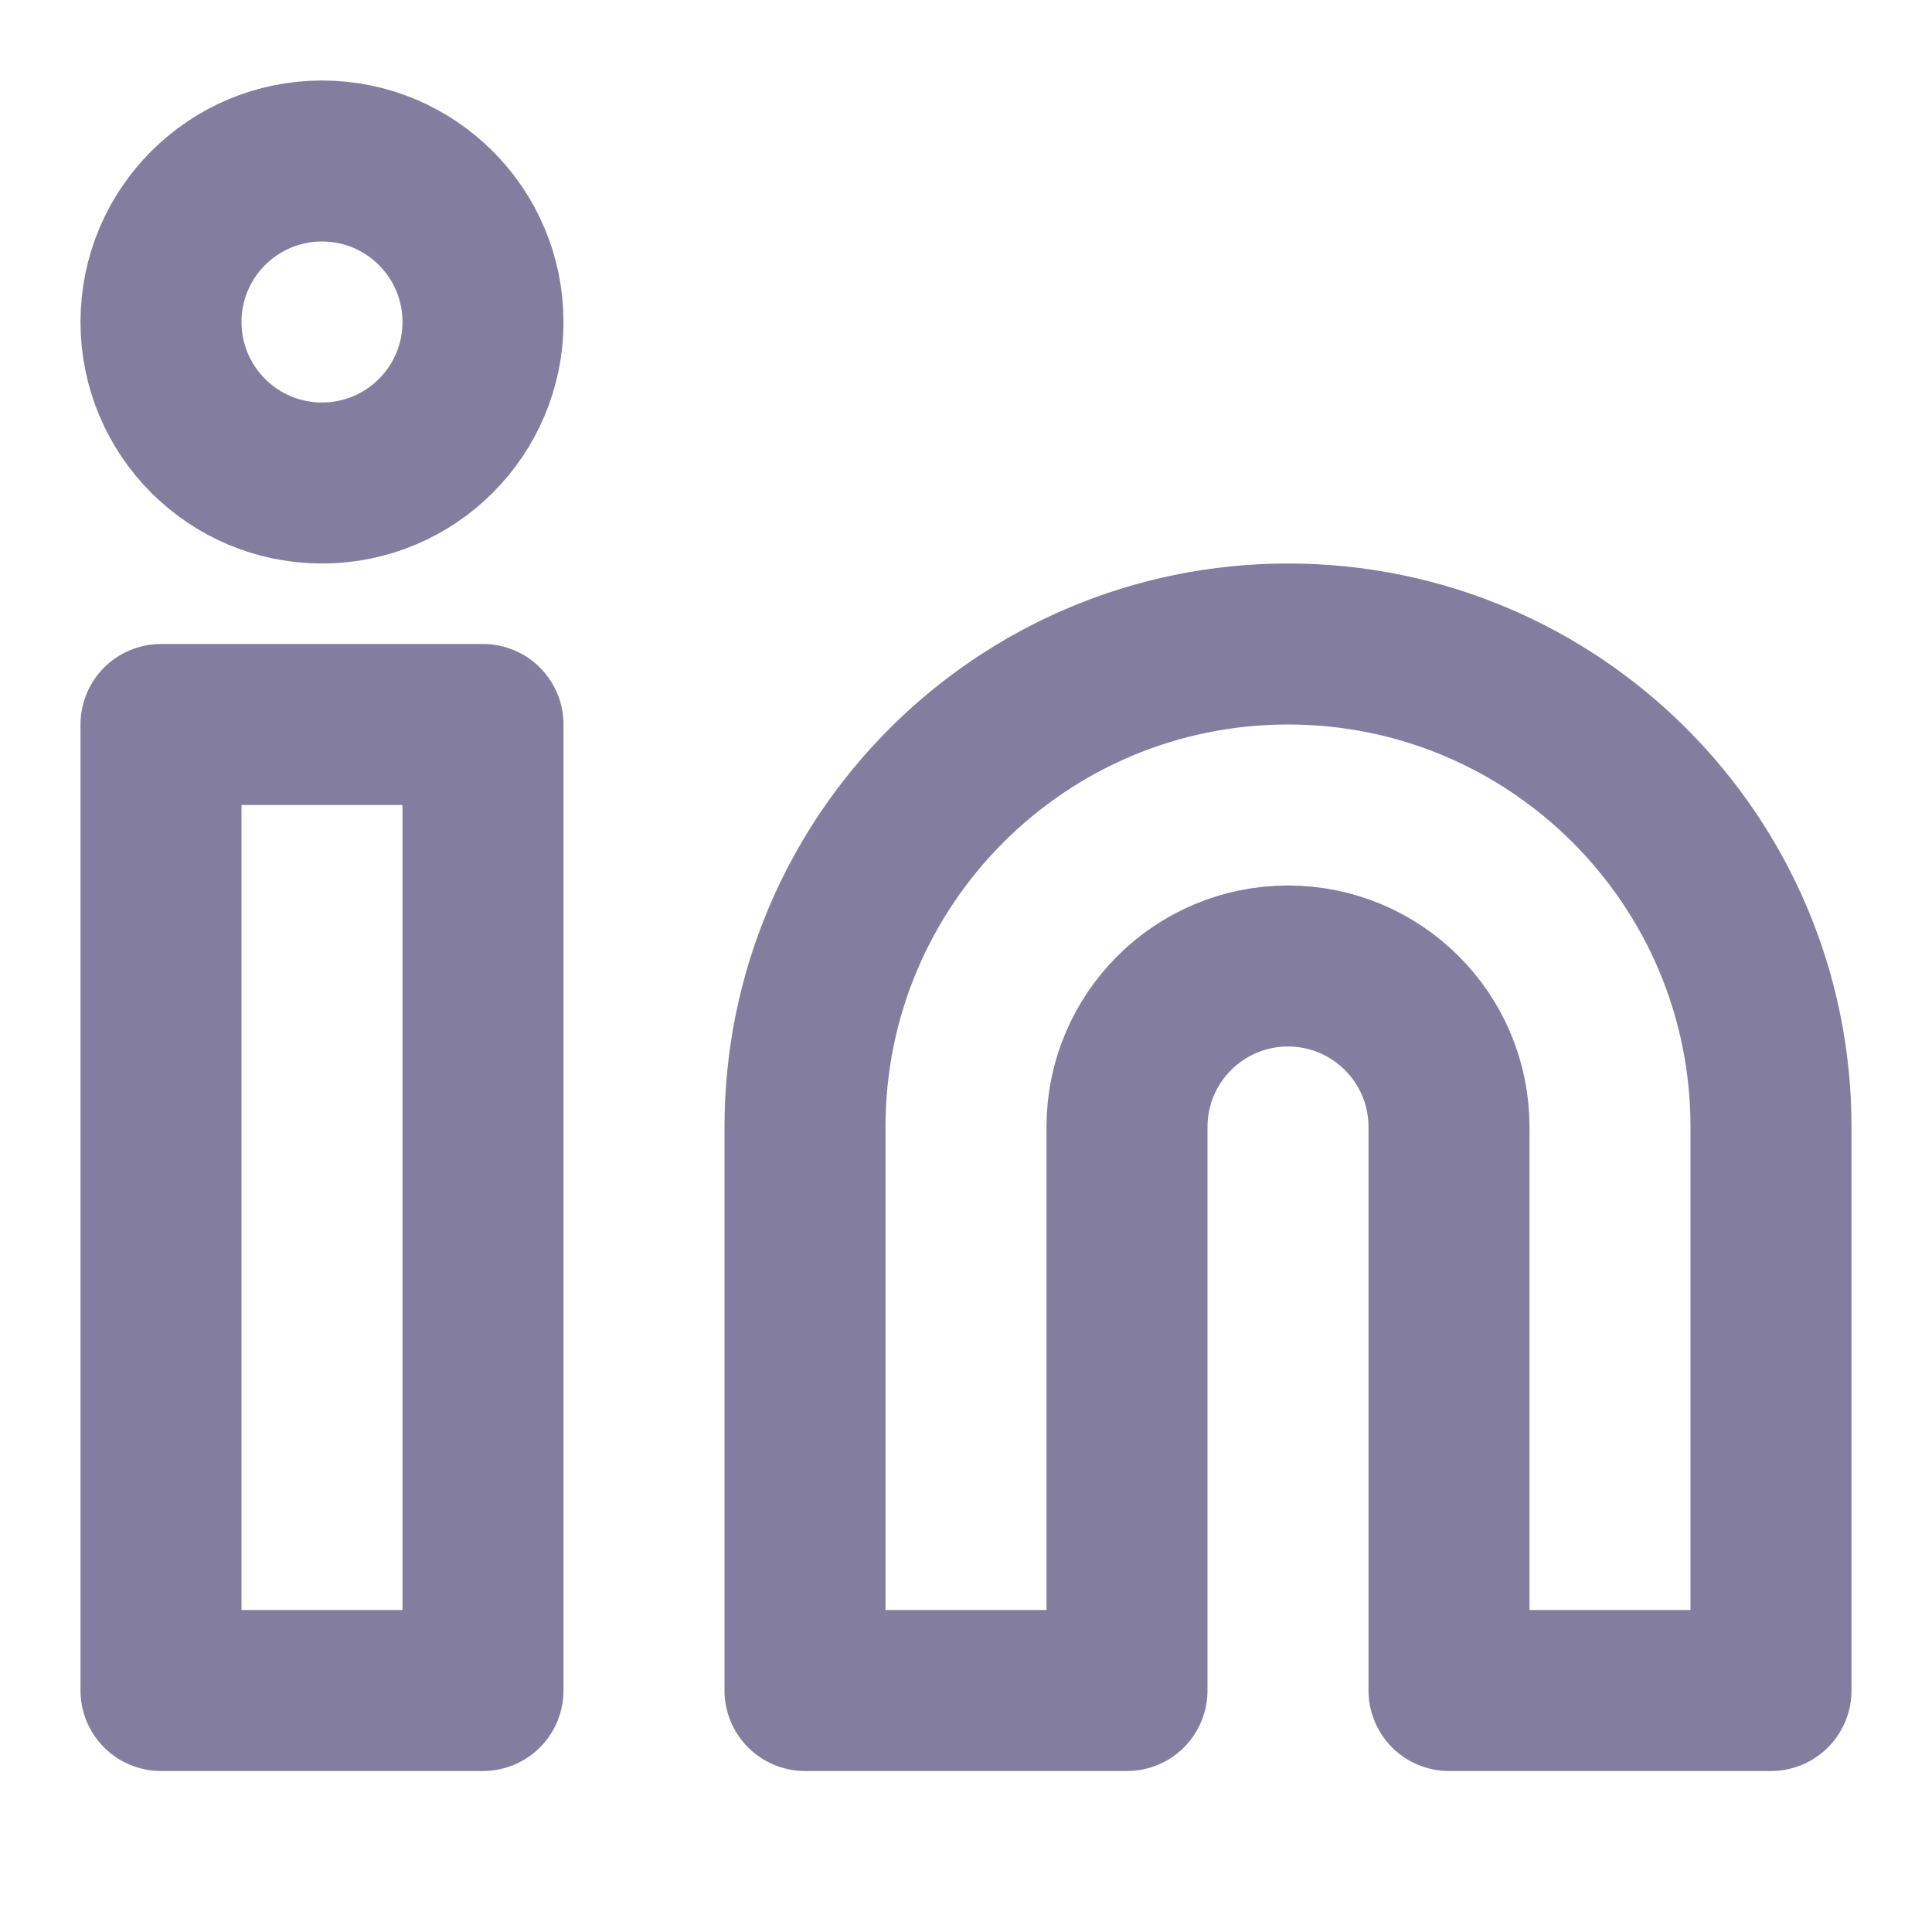
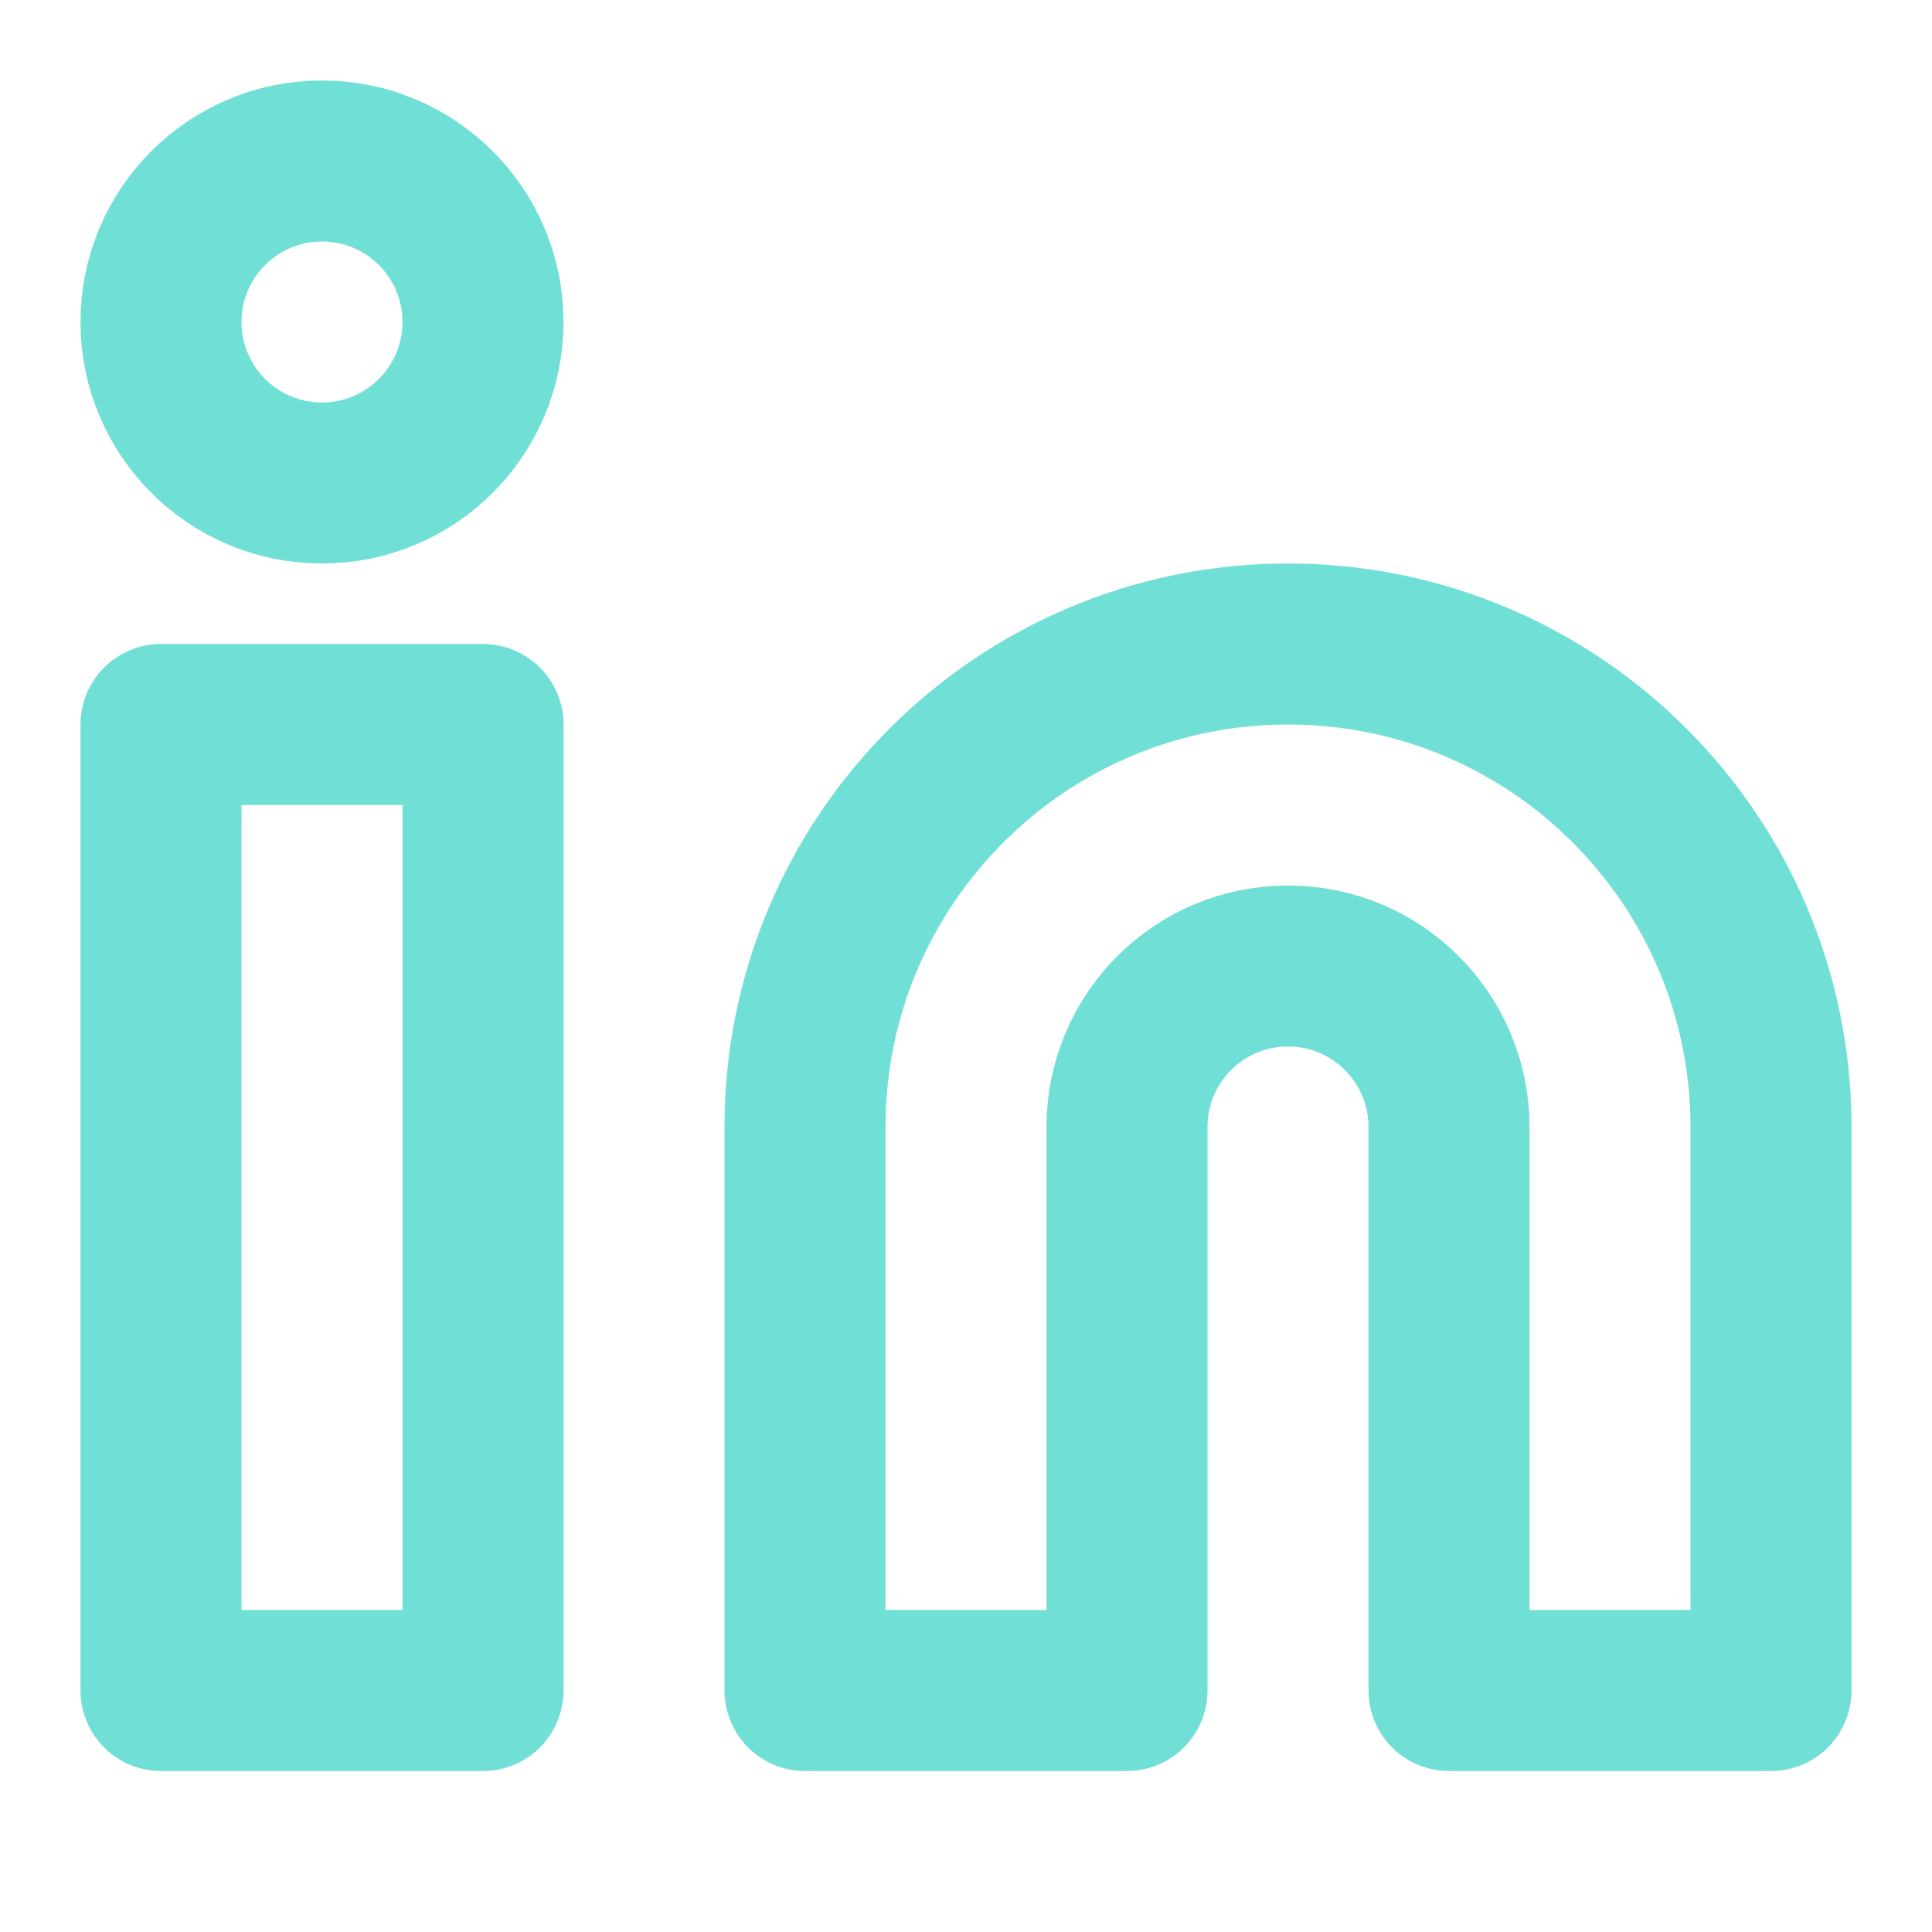
- <svg xmlns="http://www.w3.org/2000/svg" width="24" height="24" viewBox="0 0 24 24" fill="none" stroke="#837E9F" stroke-width="2" stroke-linecap="round" stroke-linejoin="round" class="feather feather-linkedin">
+ <svg xmlns="http://www.w3.org/2000/svg" width="24" height="24" viewBox="0 0 24 24" fill="none" stroke="#70dfd5" stroke-width="2" stroke-linecap="round" stroke-linejoin="round" class="feather feather-linkedin">
  <path d="M16 8a6 6 0 0 1 6 6v7h-4v-7a2 2 0 0 0-2-2 2 2 0 0 0-2 2v7h-4v-7a6 6 0 0 1 6-6z" />
  <rect x="2" y="9" width="4" height="12" />
  <circle cx="4" cy="4" r="2" />
</svg>
